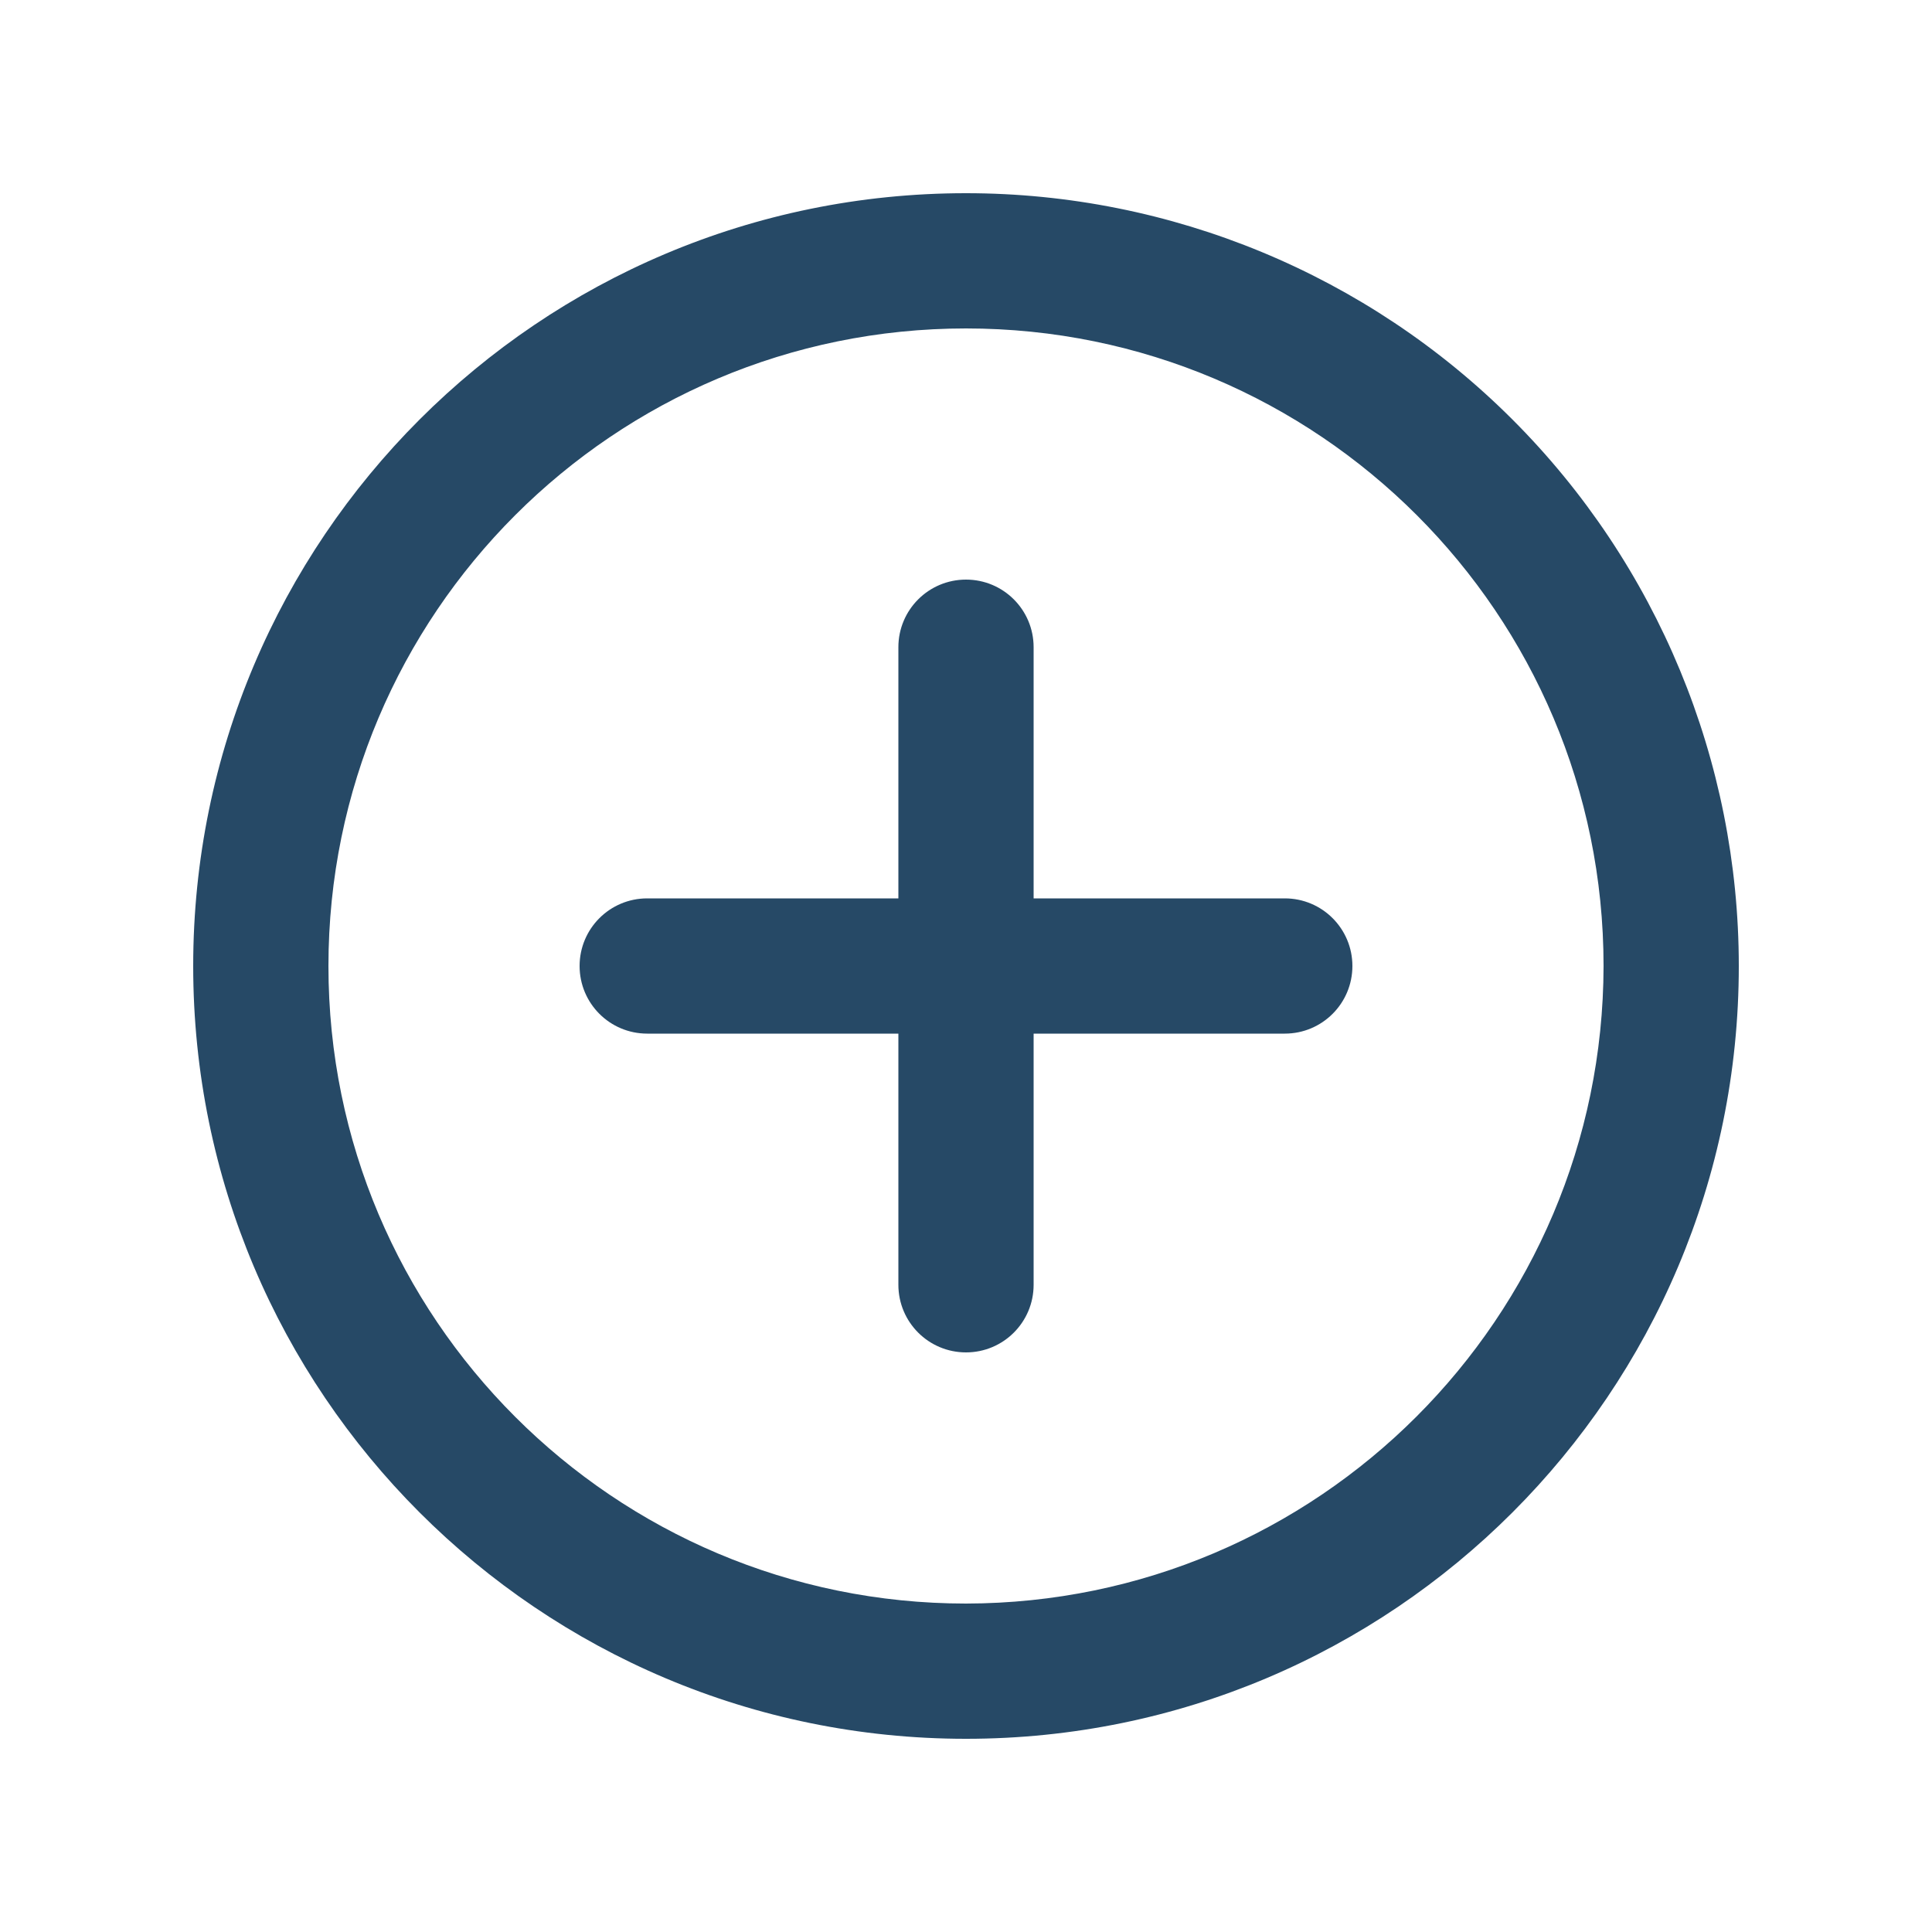
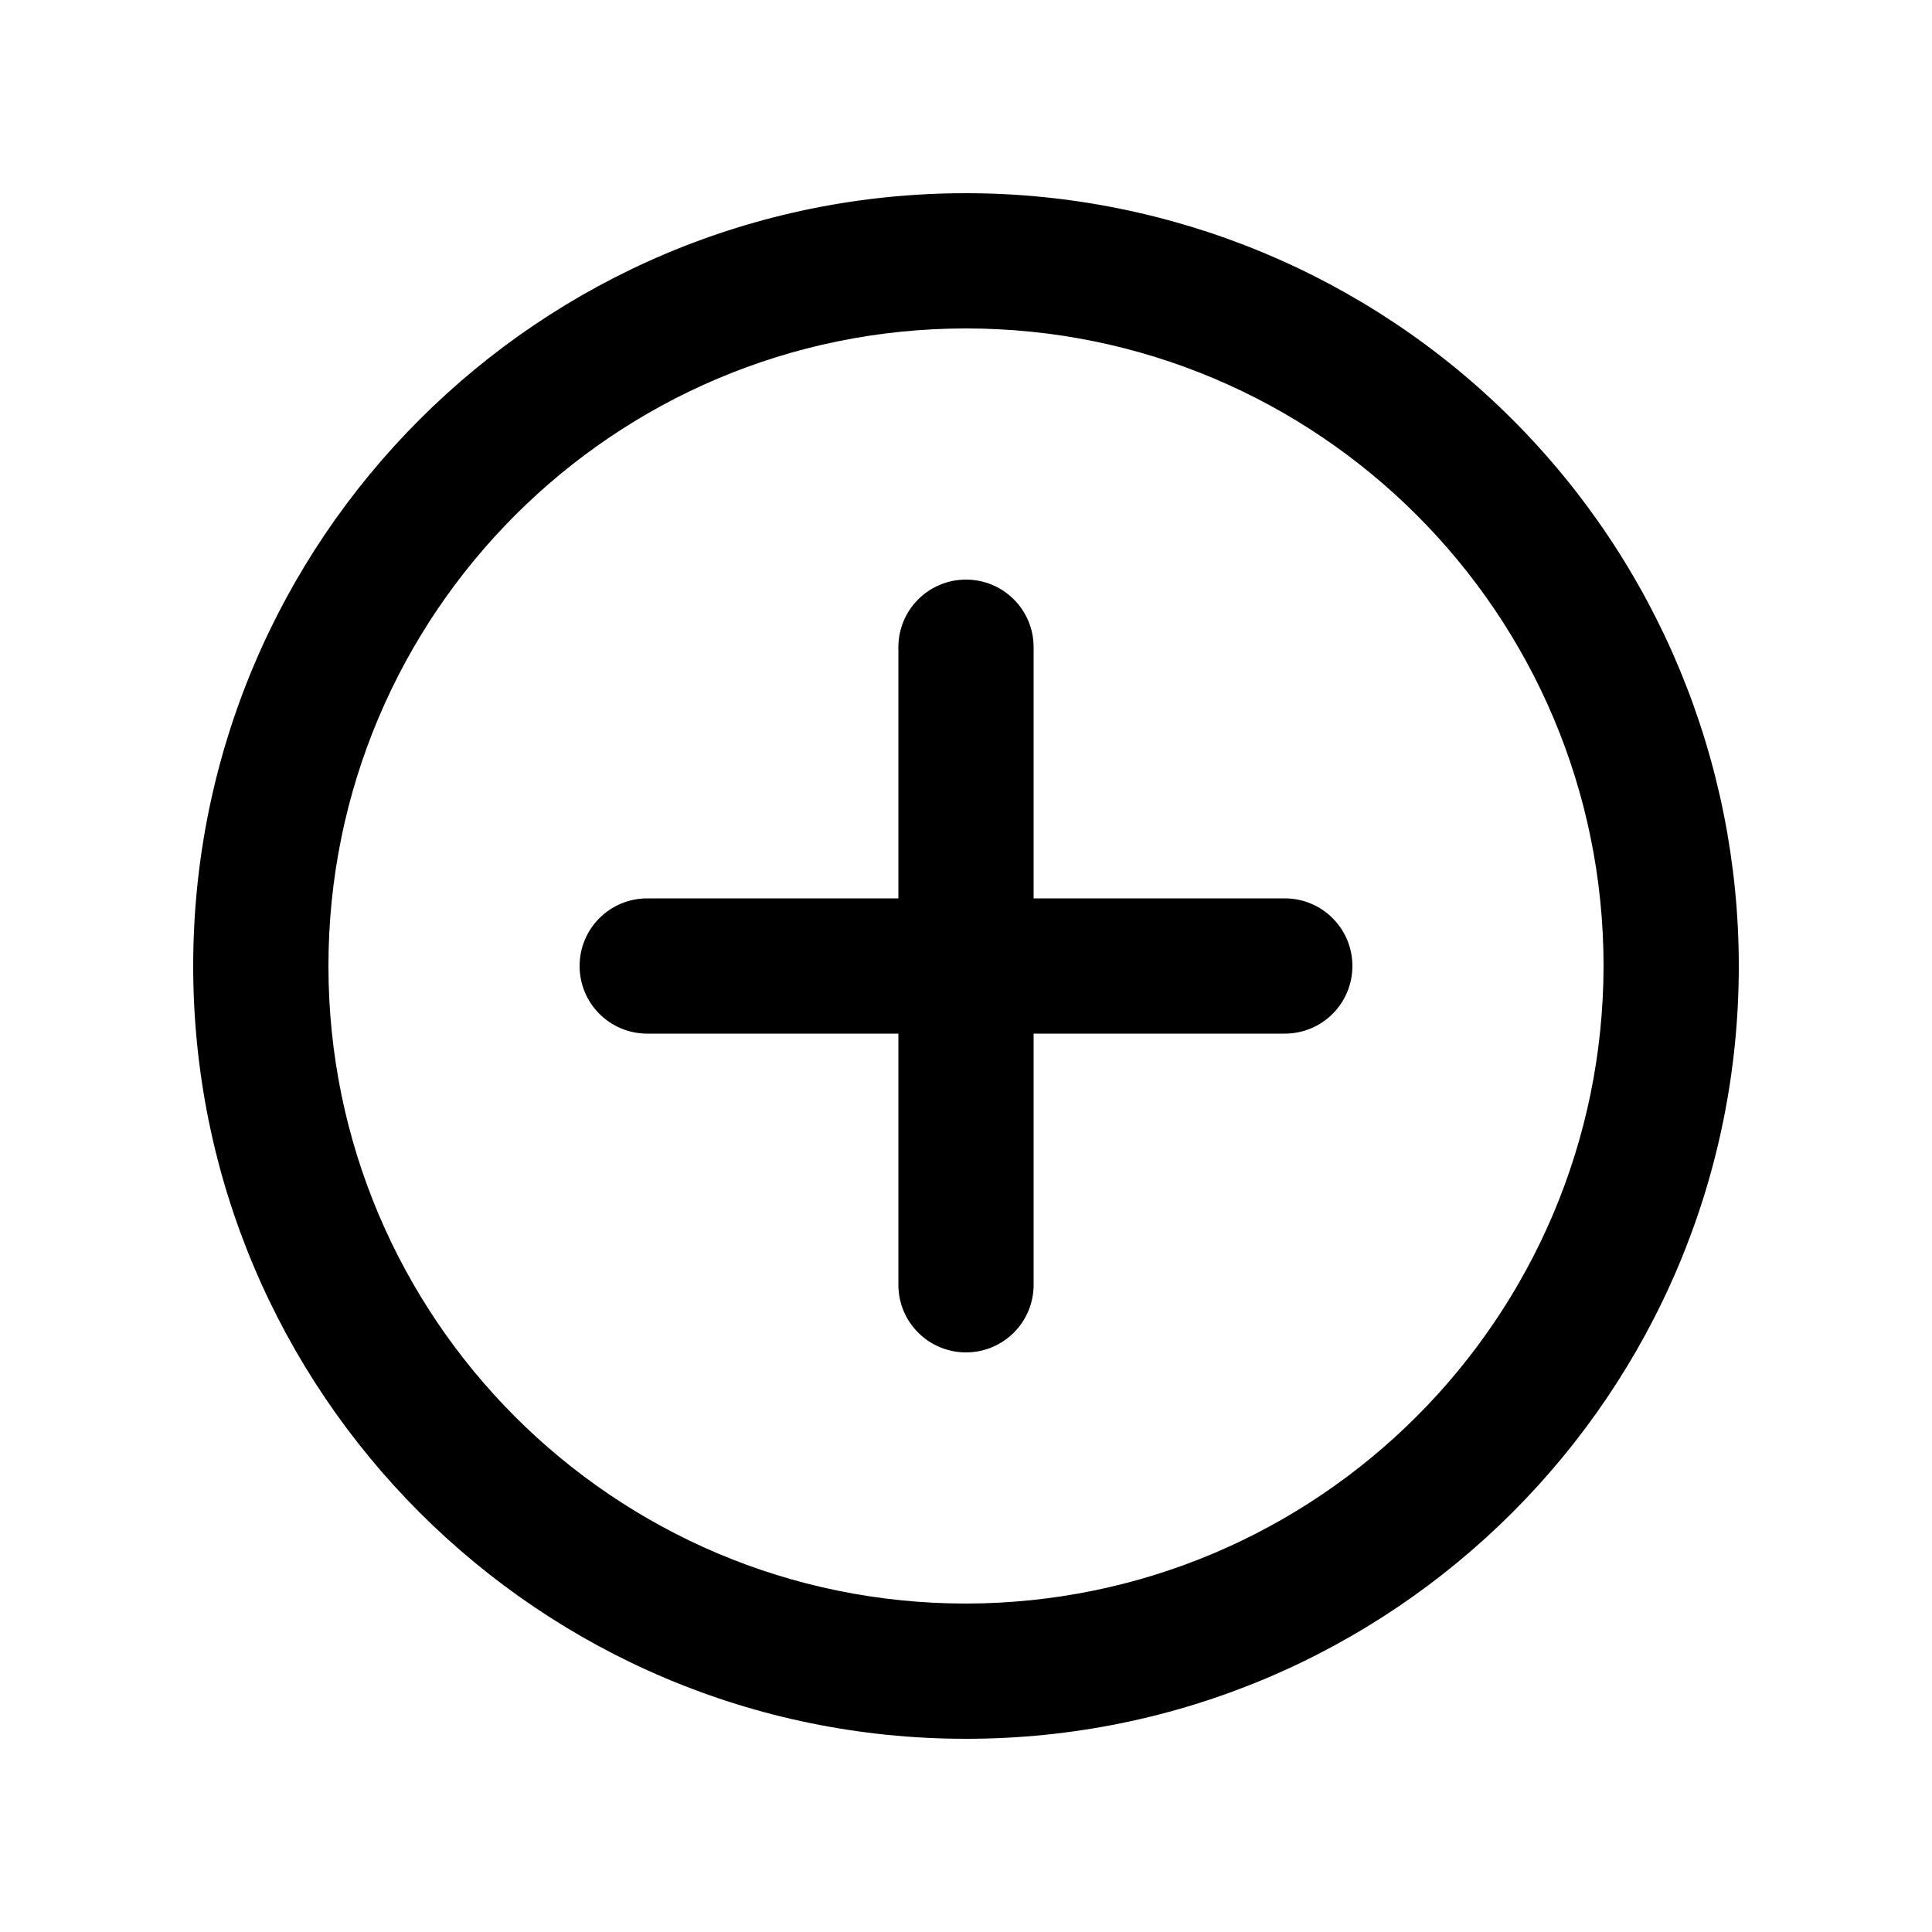
<svg xmlns="http://www.w3.org/2000/svg" width="20" height="20" viewBox="0 0 20 20">
-   <path fill="#264966" d="M10,2 C5.582,2 2,5.582 2,10 C2,14.418 5.582,18 10,18 C14.418,18 18,14.418 18,10 C18,7.878 17.157,5.843 15.657,4.343 C14.157,2.843 12.122,2 10,2 Z M10,16.6 C6.355,16.6 3.4,13.645 3.4,10 C3.4,6.355 6.355,3.4 10,3.4 C13.645,3.4 16.6,6.355 16.6,10 C16.594,13.643 13.643,16.594 10,16.6 Z M14,10 C14,10.387 13.687,10.7 13.3,10.7 L10.7,10.7 L10.7,13.3 C10.7,13.687 10.387,14 10,14 C9.613,14 9.3,13.687 9.3,13.3 L9.3,10.7 L6.7,10.7 C6.313,10.7 6,10.387 6,10 C6,9.613 6.313,9.3 6.7,9.3 L9.3,9.3 L9.3,6.7 C9.3,6.313 9.613,6 10,6 C10.387,6 10.7,6.313 10.7,6.7 L10.7,9.3 L13.3,9.3 C13.687,9.3 14,9.613 14,10 L14,10 Z" />
+   <path d="M10,2 C5.582,2 2,5.582 2,10 C2,14.418 5.582,18 10,18 C14.418,18 18,14.418 18,10 C18,7.878 17.157,5.843 15.657,4.343 C14.157,2.843 12.122,2 10,2 Z M10,16.6 C6.355,16.6 3.4,13.645 3.4,10 C3.4,6.355 6.355,3.4 10,3.4 C13.645,3.4 16.6,6.355 16.6,10 C16.594,13.643 13.643,16.594 10,16.6 Z M14,10 C14,10.387 13.687,10.7 13.3,10.7 L10.7,10.7 L10.7,13.3 C10.7,13.687 10.387,14 10,14 C9.613,14 9.3,13.687 9.3,13.3 L9.3,10.7 L6.7,10.7 C6.313,10.7 6,10.387 6,10 C6,9.613 6.313,9.3 6.7,9.3 L9.3,9.3 L9.3,6.7 C9.3,6.313 9.613,6 10,6 C10.387,6 10.7,6.313 10.7,6.7 L10.7,9.3 L13.3,9.3 C13.687,9.3 14,9.613 14,10 L14,10 Z" />
</svg>
